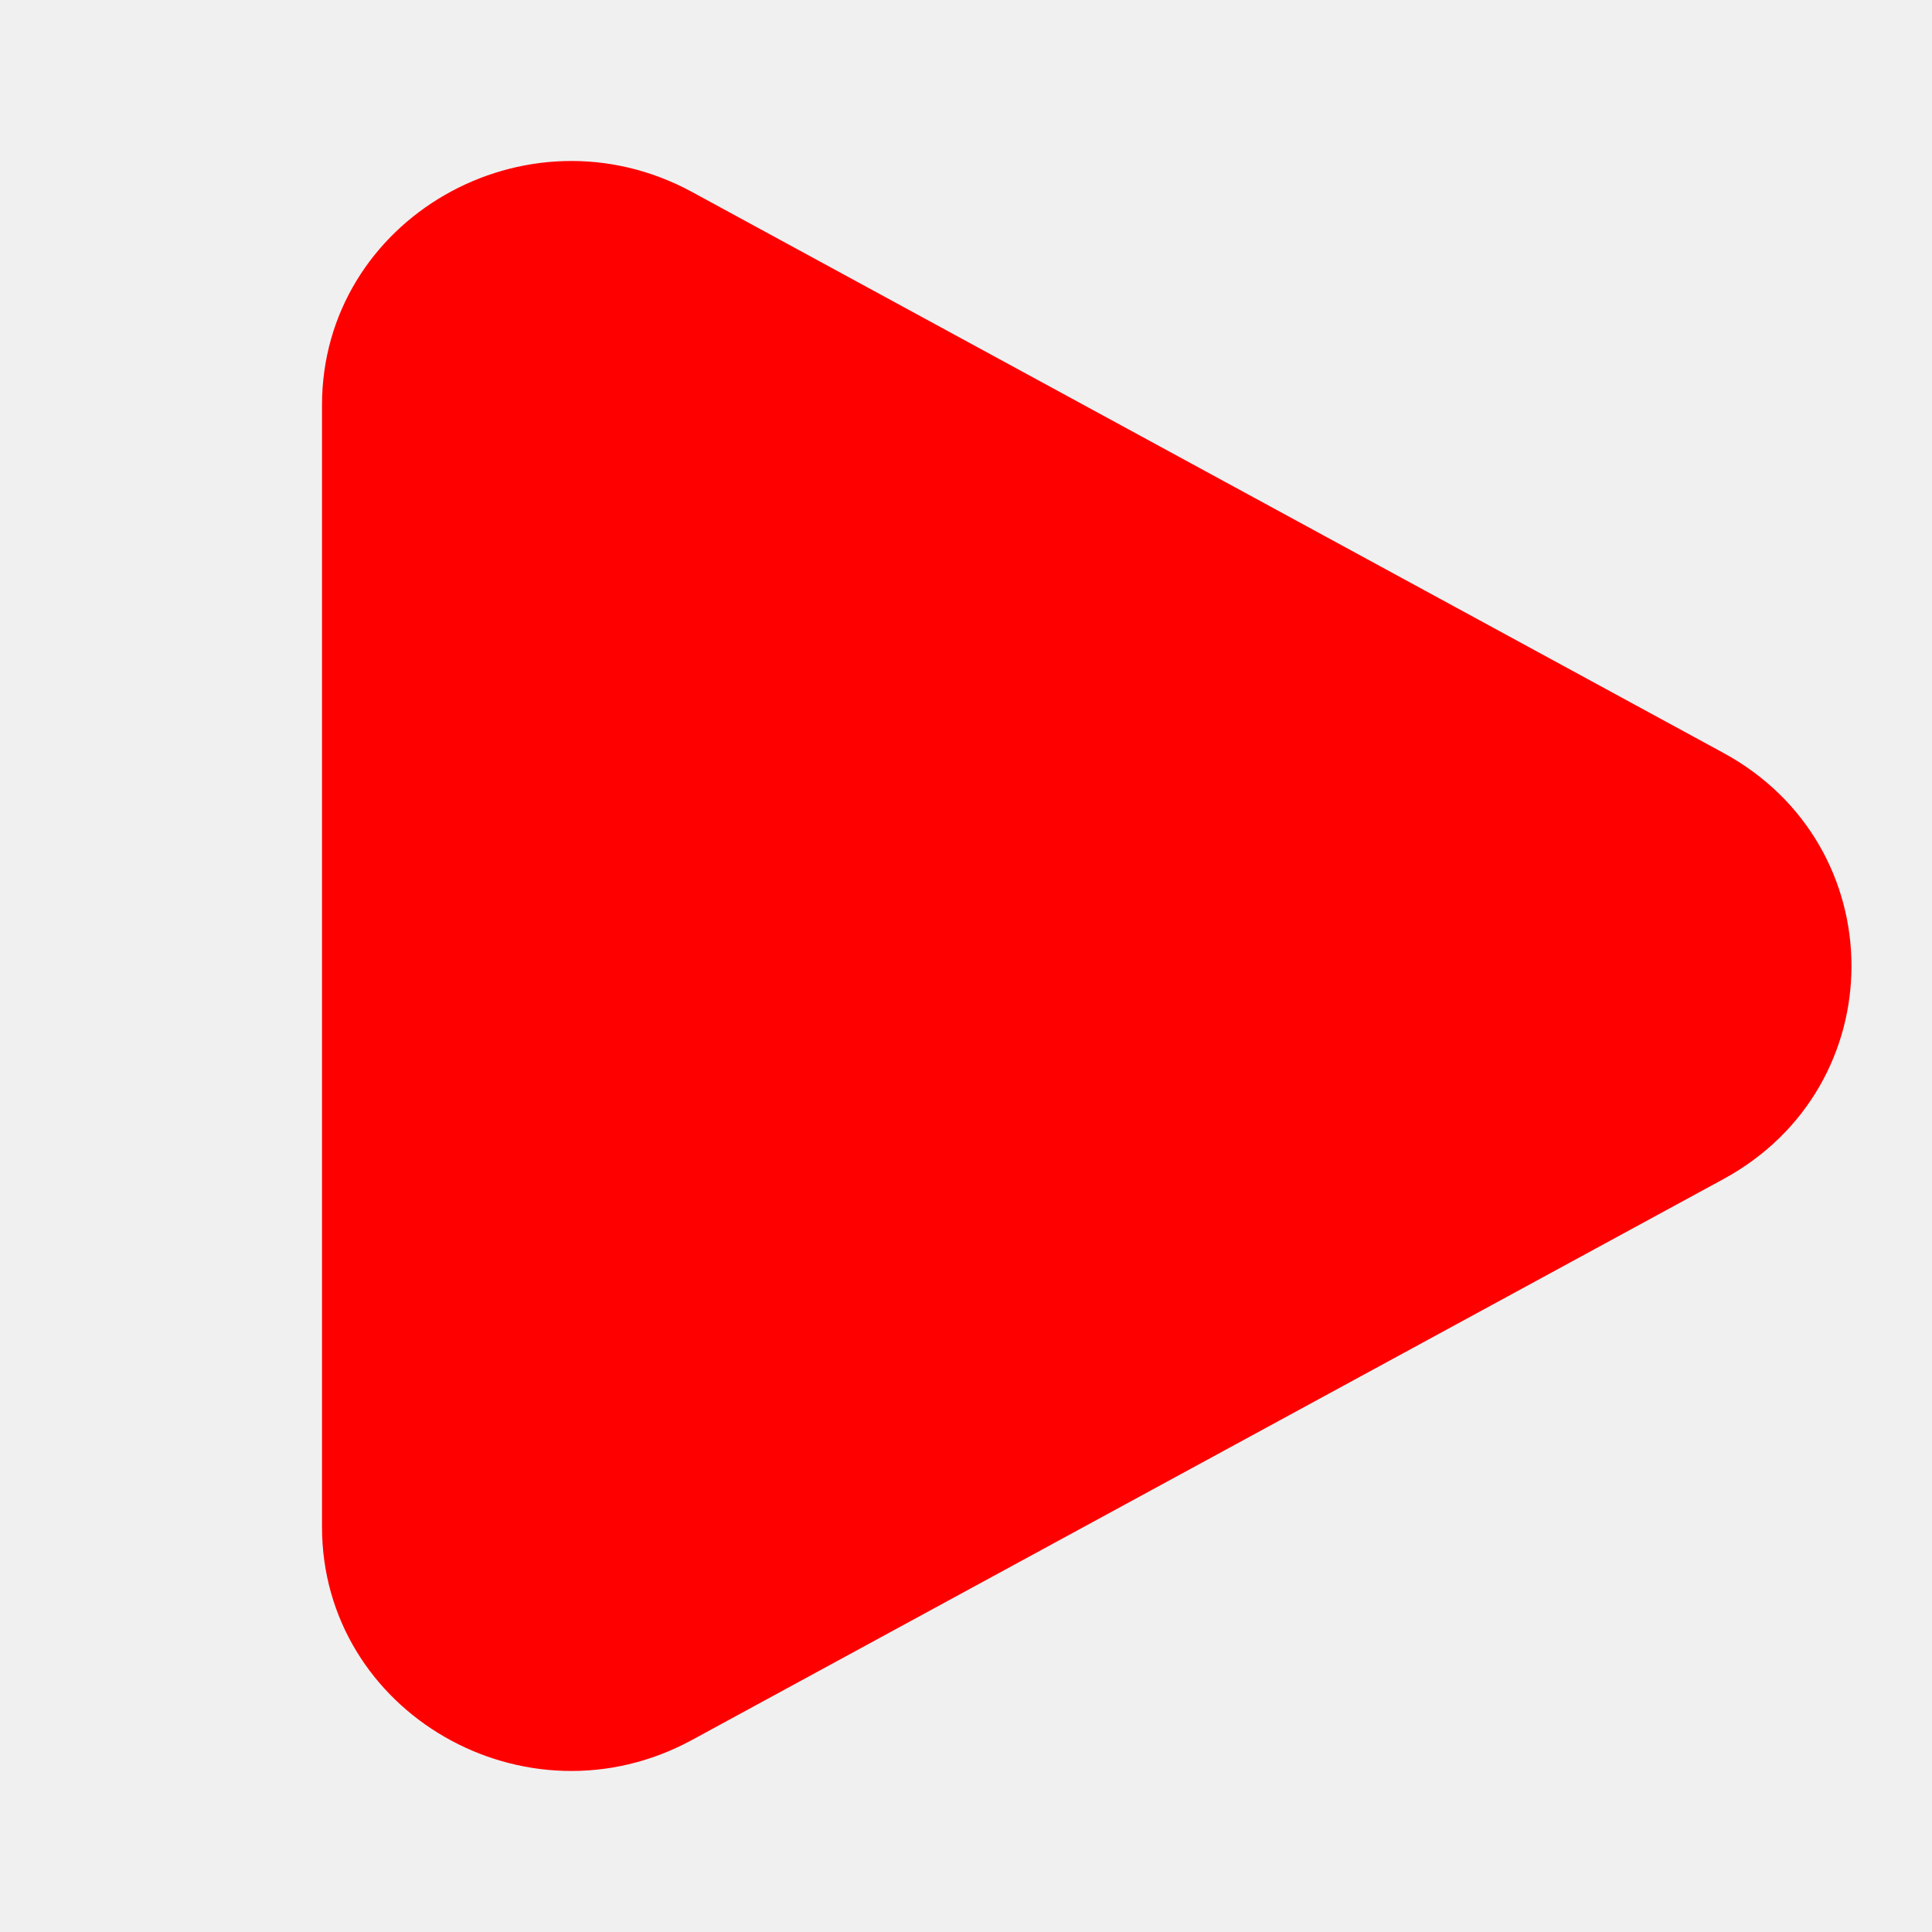
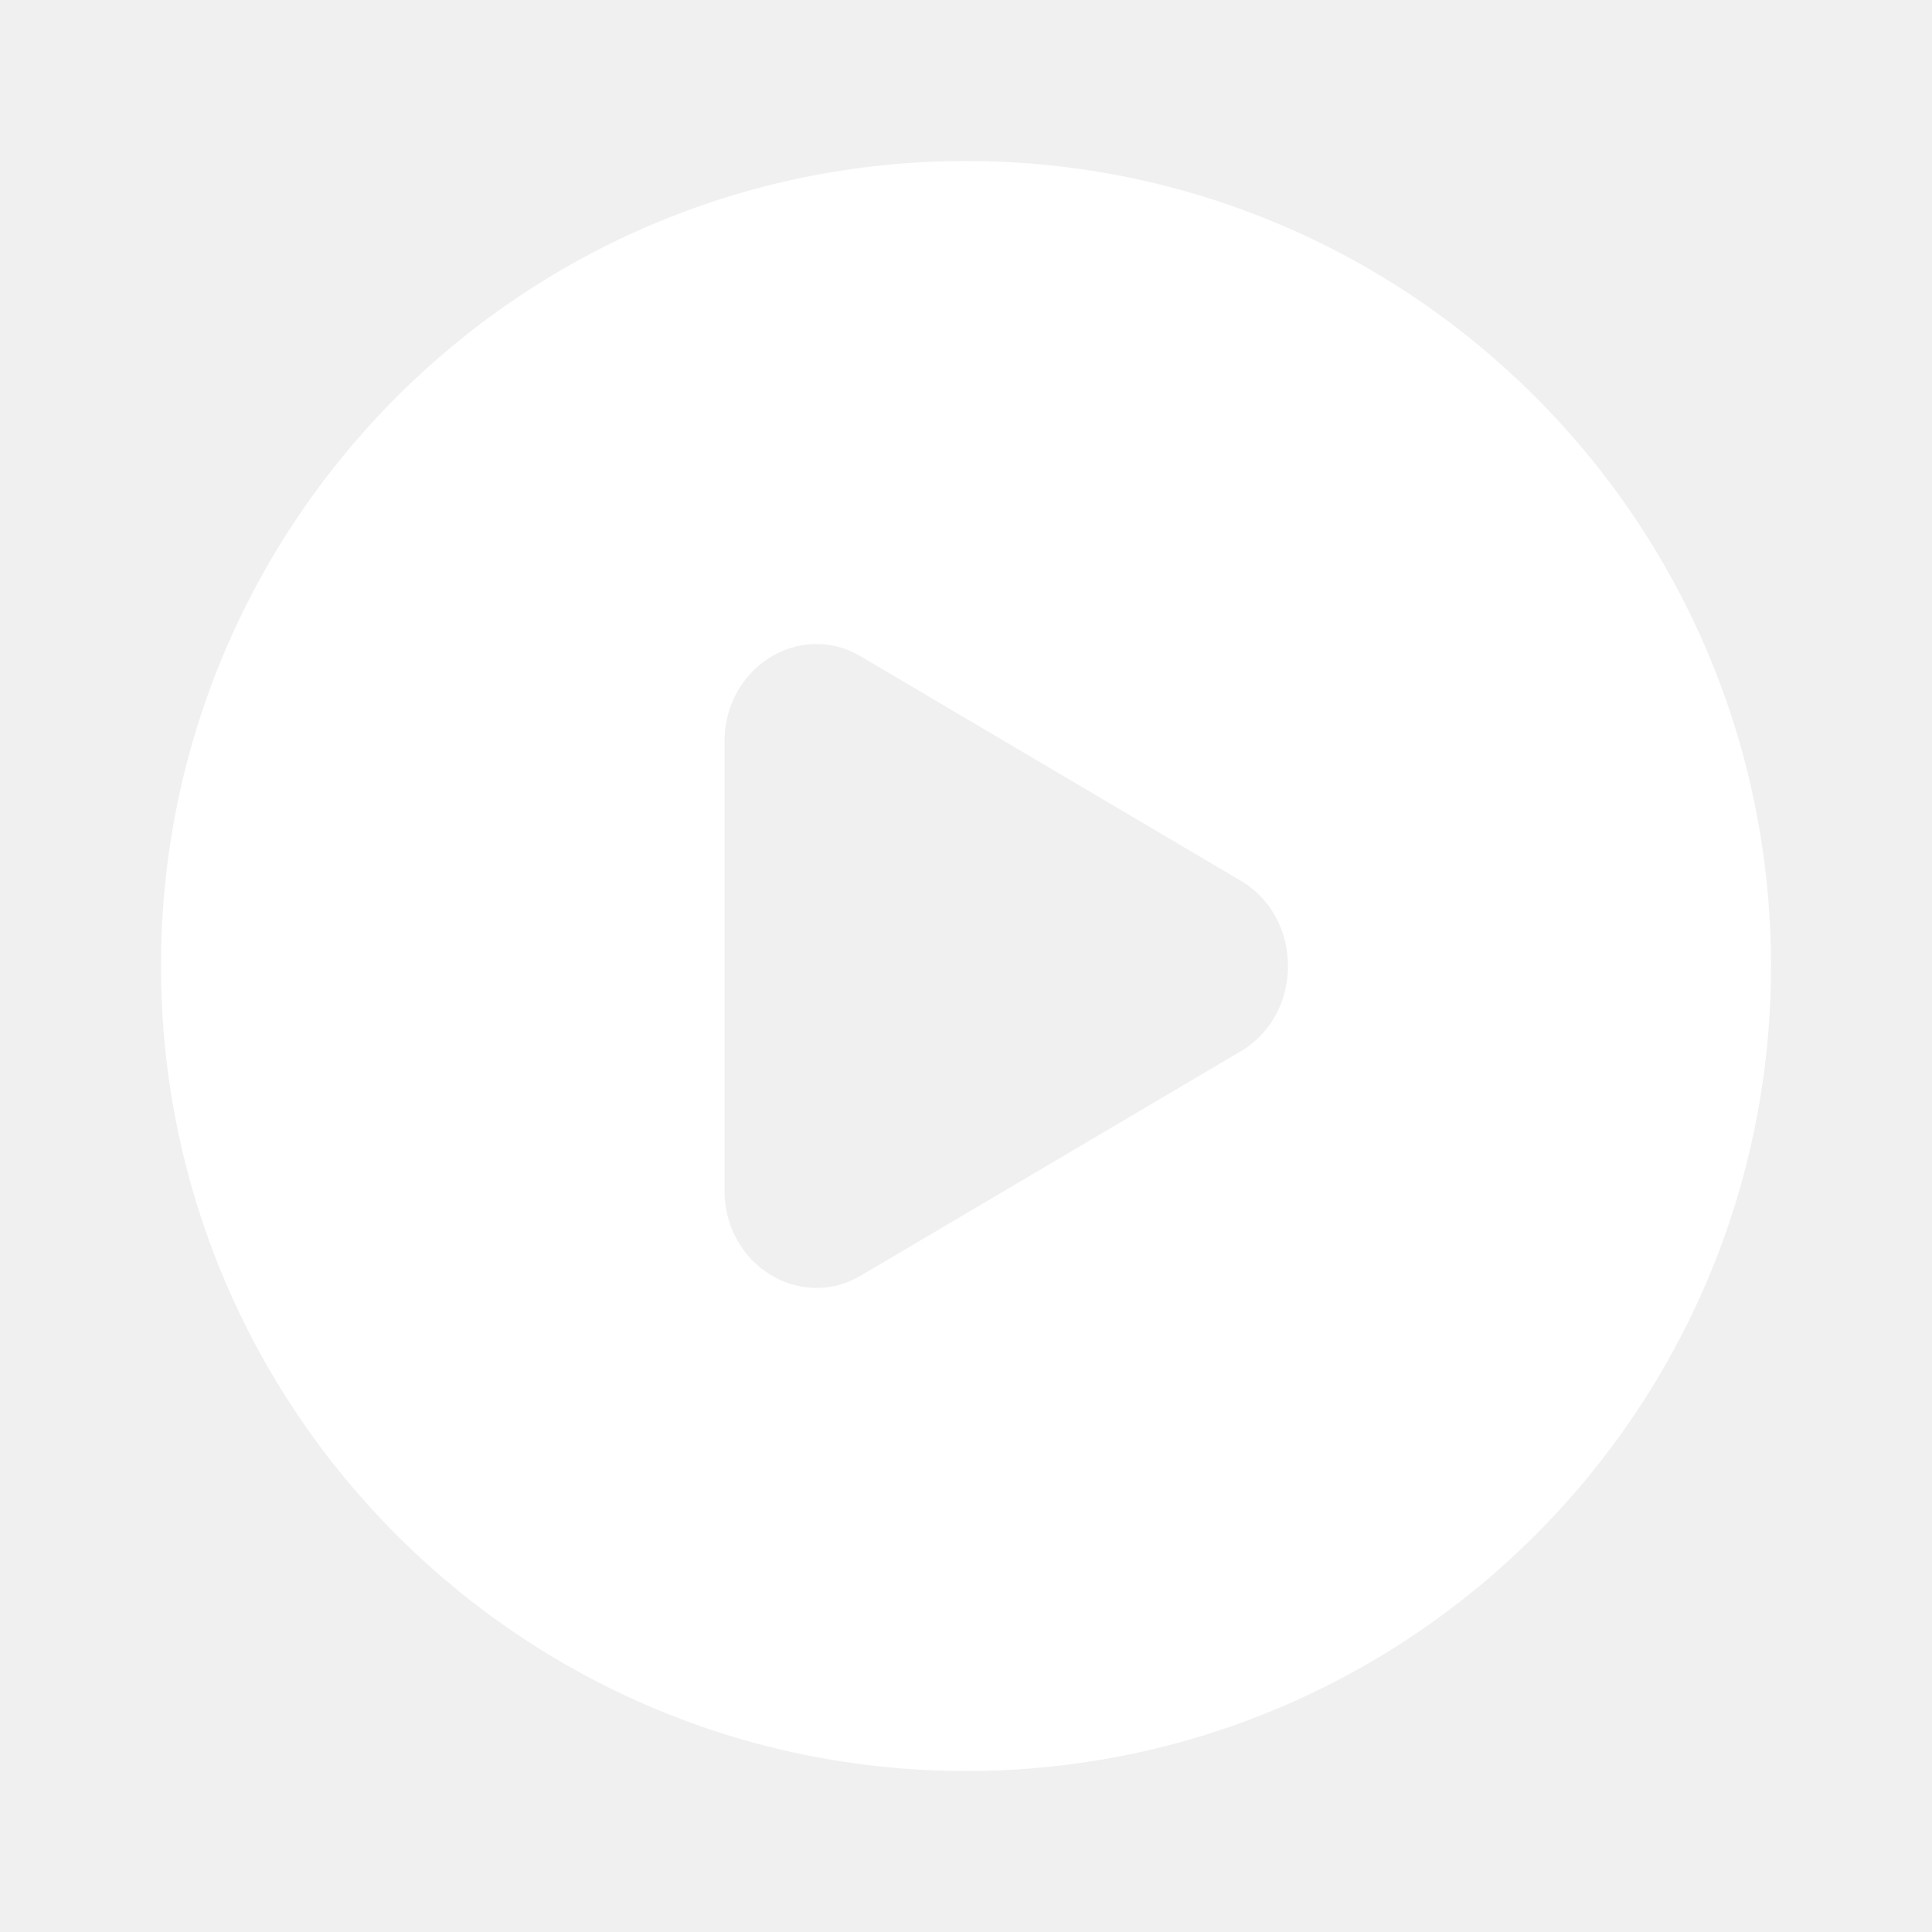
- <svg xmlns="http://www.w3.org/2000/svg" width="24" height="24" viewBox="0 0 24 24" fill="none">
-   <path d="M21.409 9.353C23.53 10.507 23.53 13.493 21.409 14.647L8.597 21.614C6.534 22.736 4 21.276 4 18.967L4 5.033C4 2.724 6.534 1.264 8.597 2.385L21.409 9.353Z" fill="red" />
+ <svg xmlns="http://www.w3.org/2000/svg" width="24px" height="24px" viewBox="0 0 24 24" fill="none">
+   <path fill-rule="evenodd" clip-rule="evenodd" d="M12 22C17.523 22 22 17.523 22 12C22 6.477 17.523 2 12 2C6.477 2 2 6.477 2 12C2 17.523 6.477 22 12 22ZM10.694 15.846L15.414 13.059C16.195 12.597 16.195 11.403 15.414 10.941L10.694 8.154C9.934 7.706 9 8.289 9 9.213V14.787C9 15.71 9.934 16.294 10.694 15.846Z" fill="#ffffff" />
</svg>
